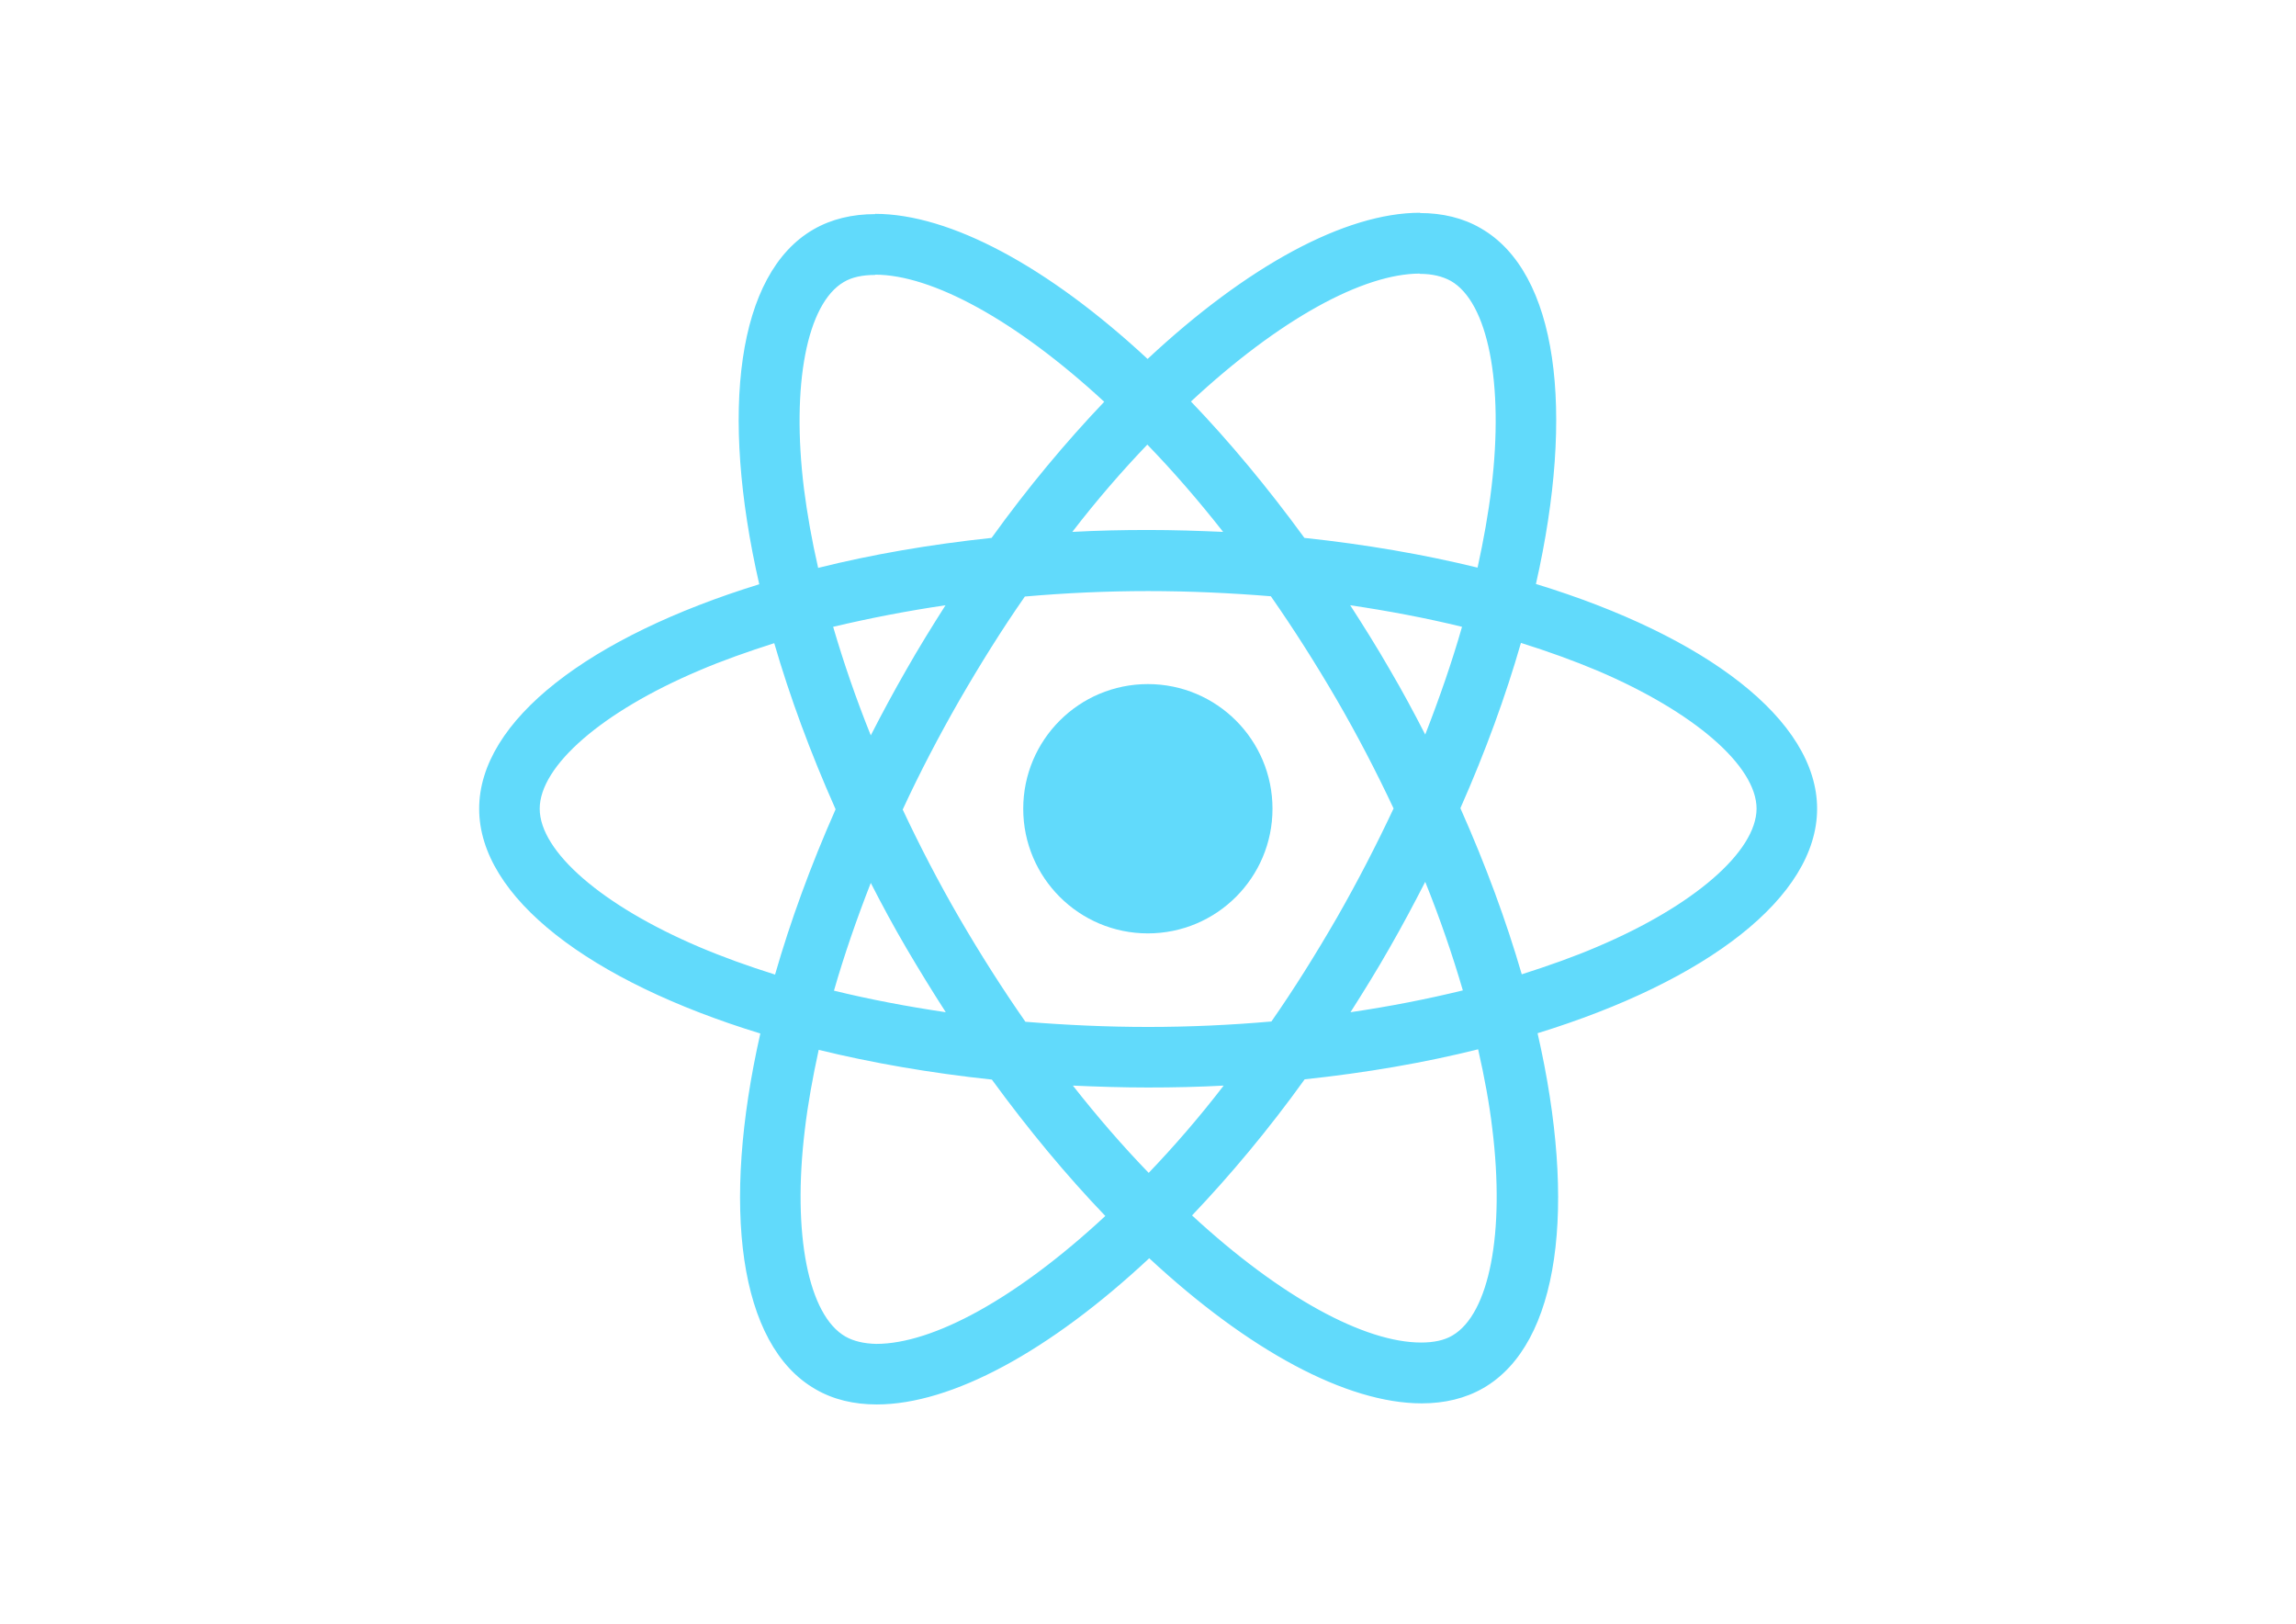
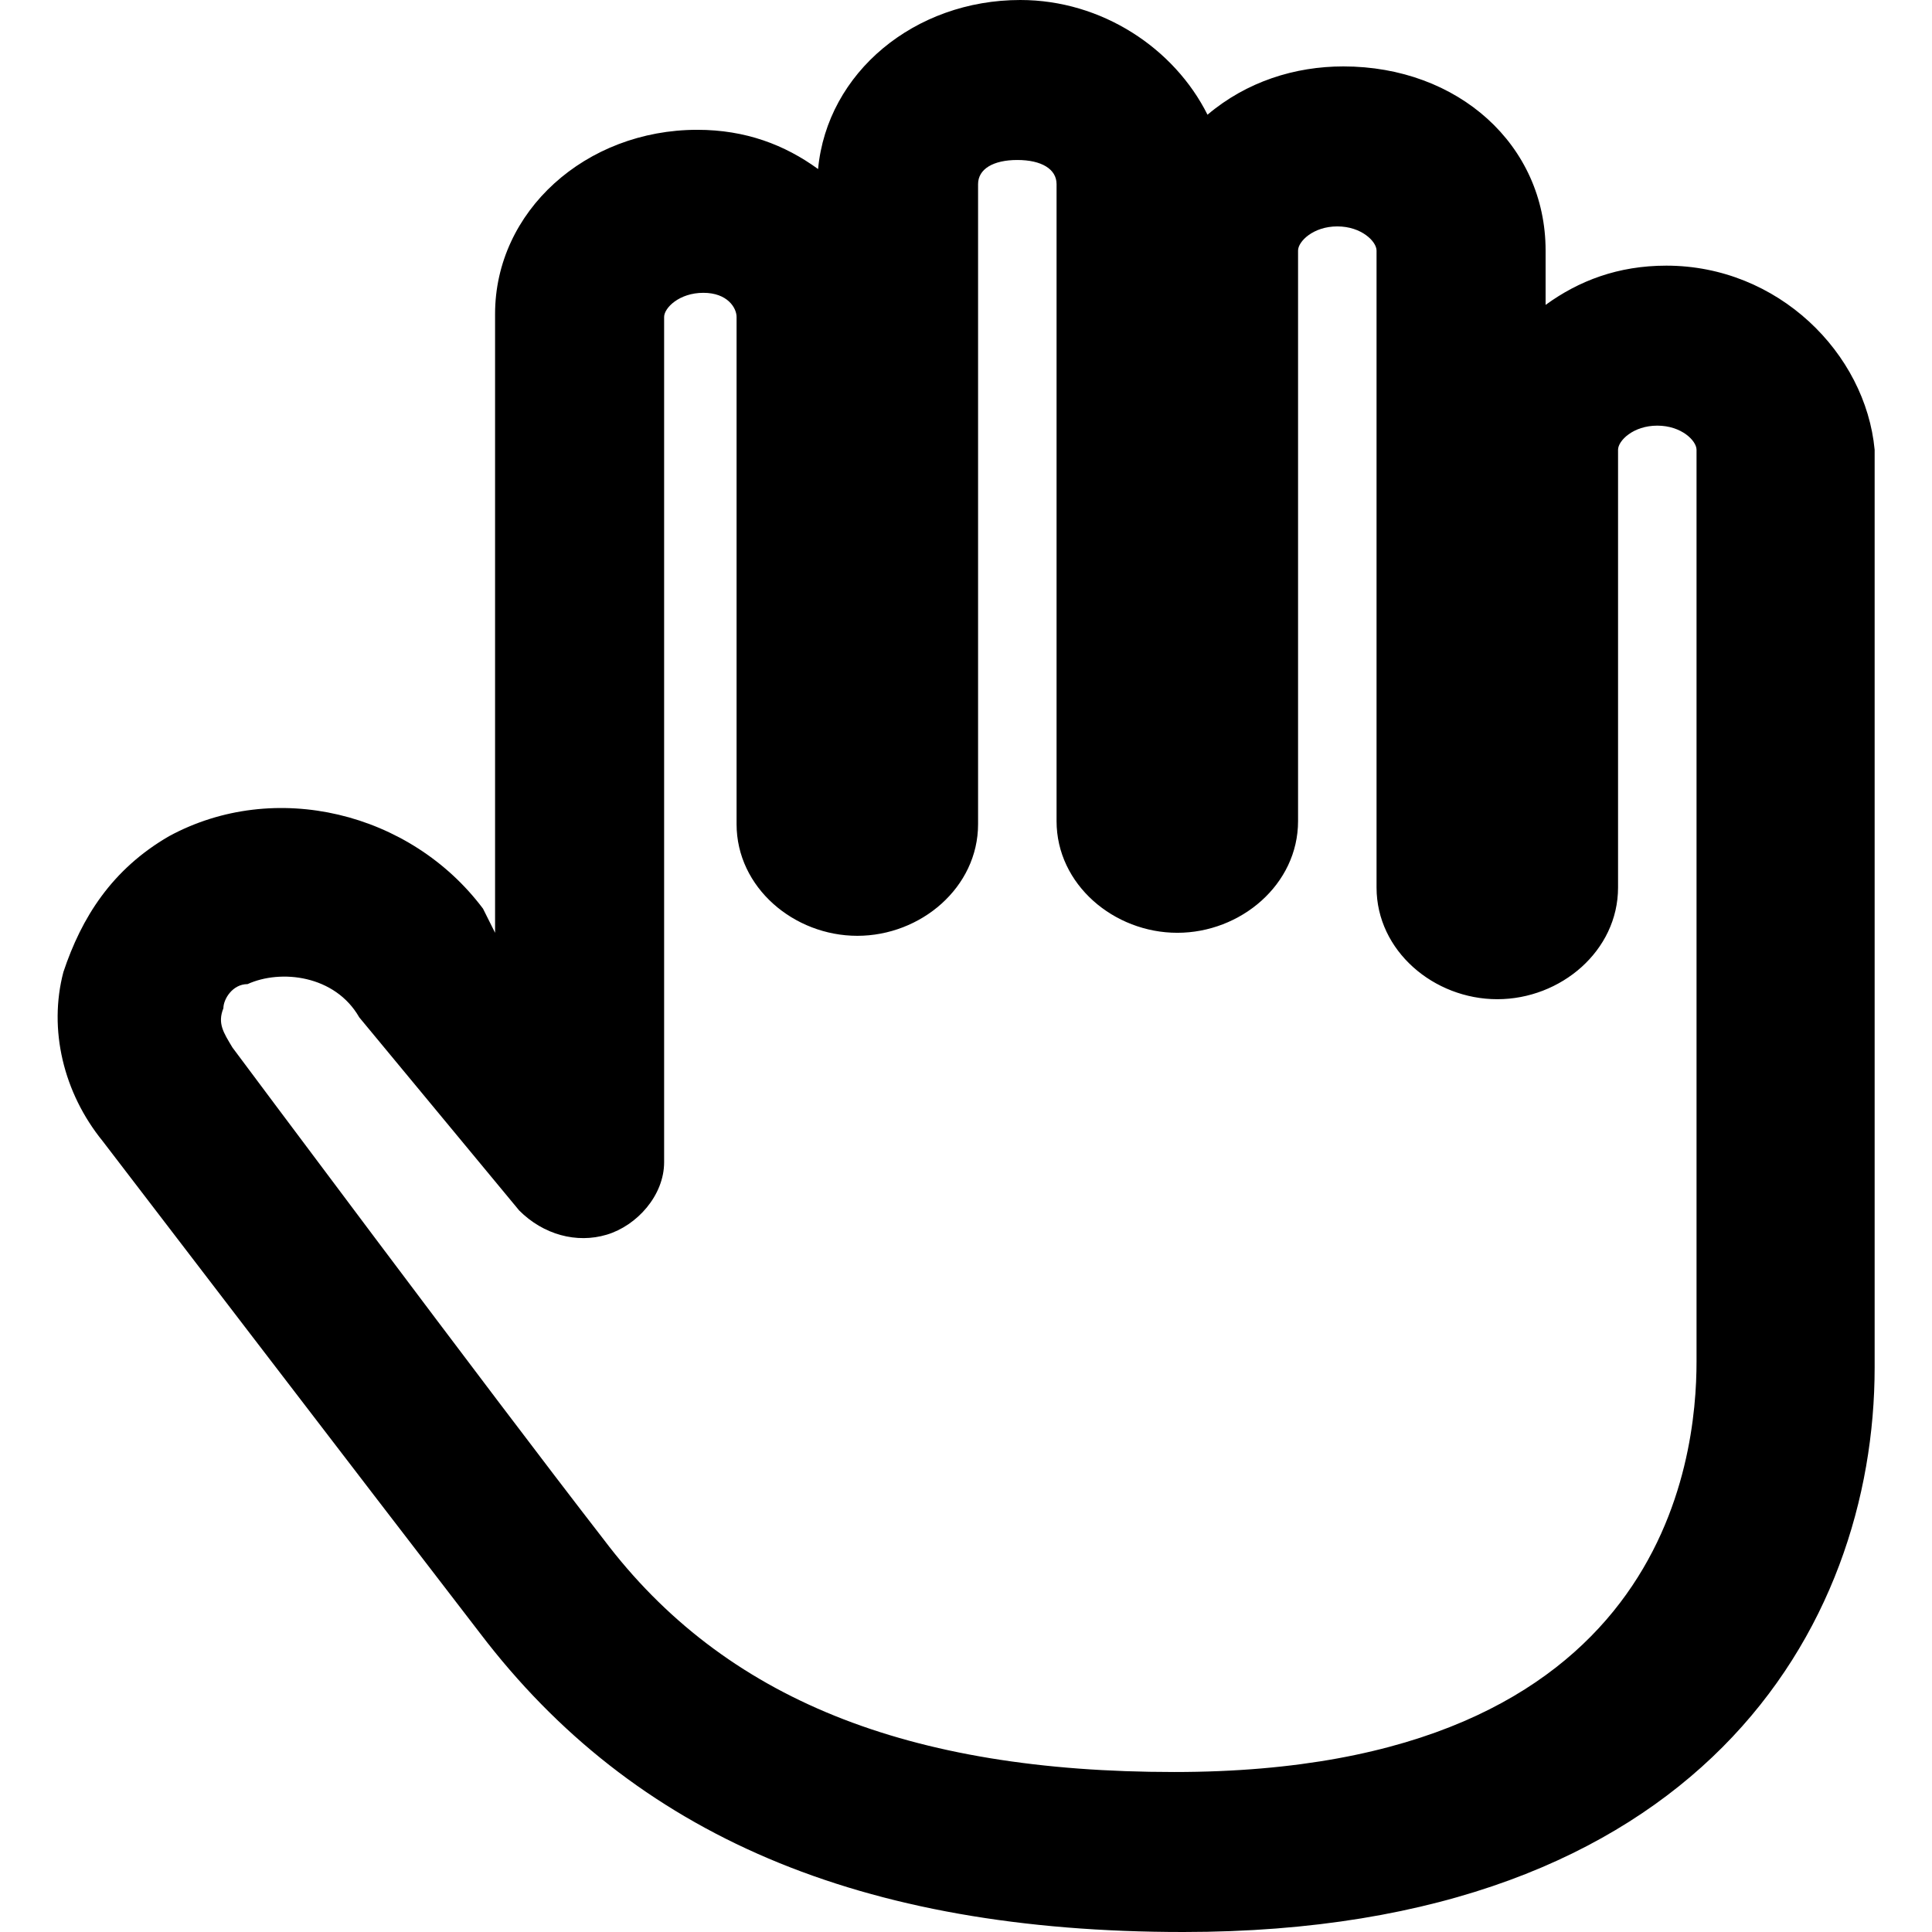
- <svg xmlns="http://www.w3.org/2000/svg" viewBox="0 0 841.9 595.3">
-   <g fill="#61DAFB">
-     <path d="M666.3 296.5c0-32.5-40.7-63.3-103.1-82.4 14.4-63.6 8-114.2-20.2-130.4-6.5-3.8-14.1-5.6-22.4-5.6v22.3c4.6 0 8.3.9 11.4 2.6 13.6 7.8 19.5 37.5 14.9 75.7-1.1 9.4-2.9 19.3-5.1 29.4-19.6-4.8-41-8.5-63.5-10.9-13.5-18.5-27.5-35.3-41.6-50 32.6-30.3 63.2-46.9 84-46.9V78c-27.5 0-63.5 19.6-99.9 53.6-36.4-33.8-72.4-53.2-99.9-53.2v22.3c20.7 0 51.4 16.5 84 46.6-14 14.7-28 31.4-41.3 49.9-22.6 2.4-44 6.1-63.6 11-2.3-10-4-19.7-5.2-29-4.7-38.2 1.1-67.9 14.6-75.8 3-1.8 6.9-2.6 11.5-2.6V78.5c-8.4 0-16 1.8-22.6 5.6-28.1 16.2-34.4 66.7-19.9 130.1-62.2 19.2-102.7 49.9-102.7 82.3 0 32.5 40.7 63.3 103.1 82.4-14.4 63.6-8 114.2 20.2 130.4 6.5 3.8 14.1 5.6 22.5 5.6 27.5 0 63.5-19.6 99.9-53.6 36.4 33.8 72.4 53.2 99.9 53.2 8.4 0 16-1.8 22.6-5.6 28.1-16.2 34.4-66.7 19.9-130.1 62-19.1 102.5-49.9 102.5-82.3zm-130.2-66.7c-3.7 12.9-8.3 26.2-13.5 39.5-4.1-8-8.4-16-13.1-24-4.6-8-9.5-15.8-14.4-23.4 14.2 2.1 27.9 4.7 41 7.9zm-45.8 106.5c-7.8 13.5-15.8 26.3-24.1 38.2-14.9 1.3-30 2-45.2 2-15.1 0-30.2-.7-45-1.9-8.3-11.9-16.4-24.6-24.2-38-7.6-13.1-14.5-26.4-20.8-39.8 6.2-13.4 13.2-26.8 20.7-39.9 7.8-13.5 15.8-26.3 24.1-38.2 14.9-1.3 30-2 45.2-2 15.1 0 30.2.7 45 1.9 8.3 11.9 16.4 24.6 24.2 38 7.6 13.1 14.5 26.4 20.8 39.8-6.3 13.4-13.2 26.8-20.7 39.9zm32.3-13c5.4 13.4 10 26.8 13.8 39.8-13.1 3.2-26.9 5.9-41.2 8 4.9-7.7 9.8-15.6 14.4-23.7 4.6-8 8.9-16.1 13-24.1zM421.2 430c-9.3-9.6-18.6-20.3-27.8-32 9 .4 18.2.7 27.5.7 9.4 0 18.7-.2 27.8-.7-9 11.7-18.3 22.4-27.5 32zm-74.4-58.9c-14.2-2.1-27.9-4.7-41-7.9 3.7-12.9 8.3-26.2 13.5-39.5 4.1 8 8.4 16 13.1 24 4.7 8 9.5 15.8 14.4 23.4zM420.7 163c9.3 9.6 18.6 20.3 27.8 32-9-.4-18.2-.7-27.5-.7-9.4 0-18.7.2-27.8.7 9-11.7 18.3-22.4 27.5-32zm-74 58.9c-4.9 7.7-9.8 15.6-14.4 23.7-4.6 8-8.9 16-13 24-5.4-13.4-10-26.8-13.8-39.8 13.1-3.1 26.9-5.8 41.2-7.9zm-90.5 125.2c-35.4-15.1-58.3-34.9-58.3-50.6 0-15.7 22.9-35.6 58.3-50.6 8.6-3.7 18-7 27.7-10.1 5.7 19.6 13.2 40 22.5 60.9-9.2 20.8-16.6 41.1-22.2 60.6-9.9-3.1-19.3-6.5-28-10.2zM310 490c-13.6-7.8-19.5-37.5-14.9-75.7 1.1-9.4 2.9-19.3 5.1-29.4 19.6 4.8 41 8.5 63.5 10.9 13.5 18.5 27.5 35.3 41.6 50-32.6 30.3-63.2 46.9-84 46.9-4.5-.1-8.3-1-11.3-2.7zm237.2-76.2c4.7 38.2-1.1 67.9-14.6 75.8-3 1.8-6.9 2.6-11.5 2.6-20.7 0-51.4-16.5-84-46.6 14-14.7 28-31.4 41.3-49.9 22.6-2.4 44-6.1 63.6-11 2.3 10.1 4.1 19.8 5.2 29.1zm38.5-66.7c-8.6 3.7-18 7-27.7 10.1-5.7-19.6-13.2-40-22.5-60.9 9.2-20.8 16.6-41.1 22.2-60.6 9.9 3.1 19.3 6.5 28.1 10.2 35.4 15.1 58.3 34.9 58.3 50.6-.1 15.7-23 35.6-58.4 50.6zM320.8 78.4z" />
-     <circle cx="420.9" cy="296.5" r="45.7" />
-     <path d="M520.5 78.1z" />
-   </g>
+ <svg xmlns="http://www.w3.org/2000/svg" t="1619398736209" class="icon" viewBox="0 0 1024 1024" version="1.1" p-id="1001" width="64" height="64">
+   <path d="M883.2 140.8c-25.6 0-46.4 8-64 20.8v-28.8c0-56-46.4-97.6-107.2-97.6-25.6 0-51.2 8-72 25.6C622.4 25.6 584 0 540.8 0c-56 0-102.4 38.4-107.2 89.6-17.6-12.8-38.4-20.8-64-20.8-59.2 0-107.2 43.2-107.2 97.6v328l-6.4-12.8c-38.4-51.2-110.4-68.8-166.4-38.4-30.4 17.6-46.4 43.2-56 72-8 30.4 0 64 20.8 89.6 0 0 140.8 184 200 260.8C336 972.8 456 1024 627.2 1024c273.6 0 366.4-161.6 366.4-299.2V238.4c-4.8-51.2-51.2-97.6-110.4-97.6z m16 580.8c0 51.2-16 217.6-276.8 217.6C481.6 939.2 384 900.8 320 816c-60.8-78.4-196.8-260.8-196.8-260.8-4.8-8-8-12.8-4.8-20.8 0-4.8 4.8-12.8 12.8-12.8 17.6-8 46.4-4.8 59.2 17.6l84.8 102.4c12.8 12.8 30.4 17.6 46.4 12.8S352 633.6 352 616V168c0-4.8 8-12.8 20.8-12.8s17.6 8 17.6 12.8v268.8c0 33.6 30.4 59.2 64 59.2s64-25.6 64-59.2V97.6c0-8 8-12.8 20.8-12.8S560 89.6 560 97.6v337.6c0 33.6 30.4 59.2 64 59.2s64-25.6 64-59.2V132.8c0-4.8 8-12.8 20.8-12.8s20.8 8 20.8 12.8v337.6c0 33.6 30.4 59.2 64 59.2s64-25.6 64-59.2v-232c0-4.8 8-12.8 20.8-12.8s20.8 8 20.8 12.8v483.2z" p-id="1002" />
</svg>
